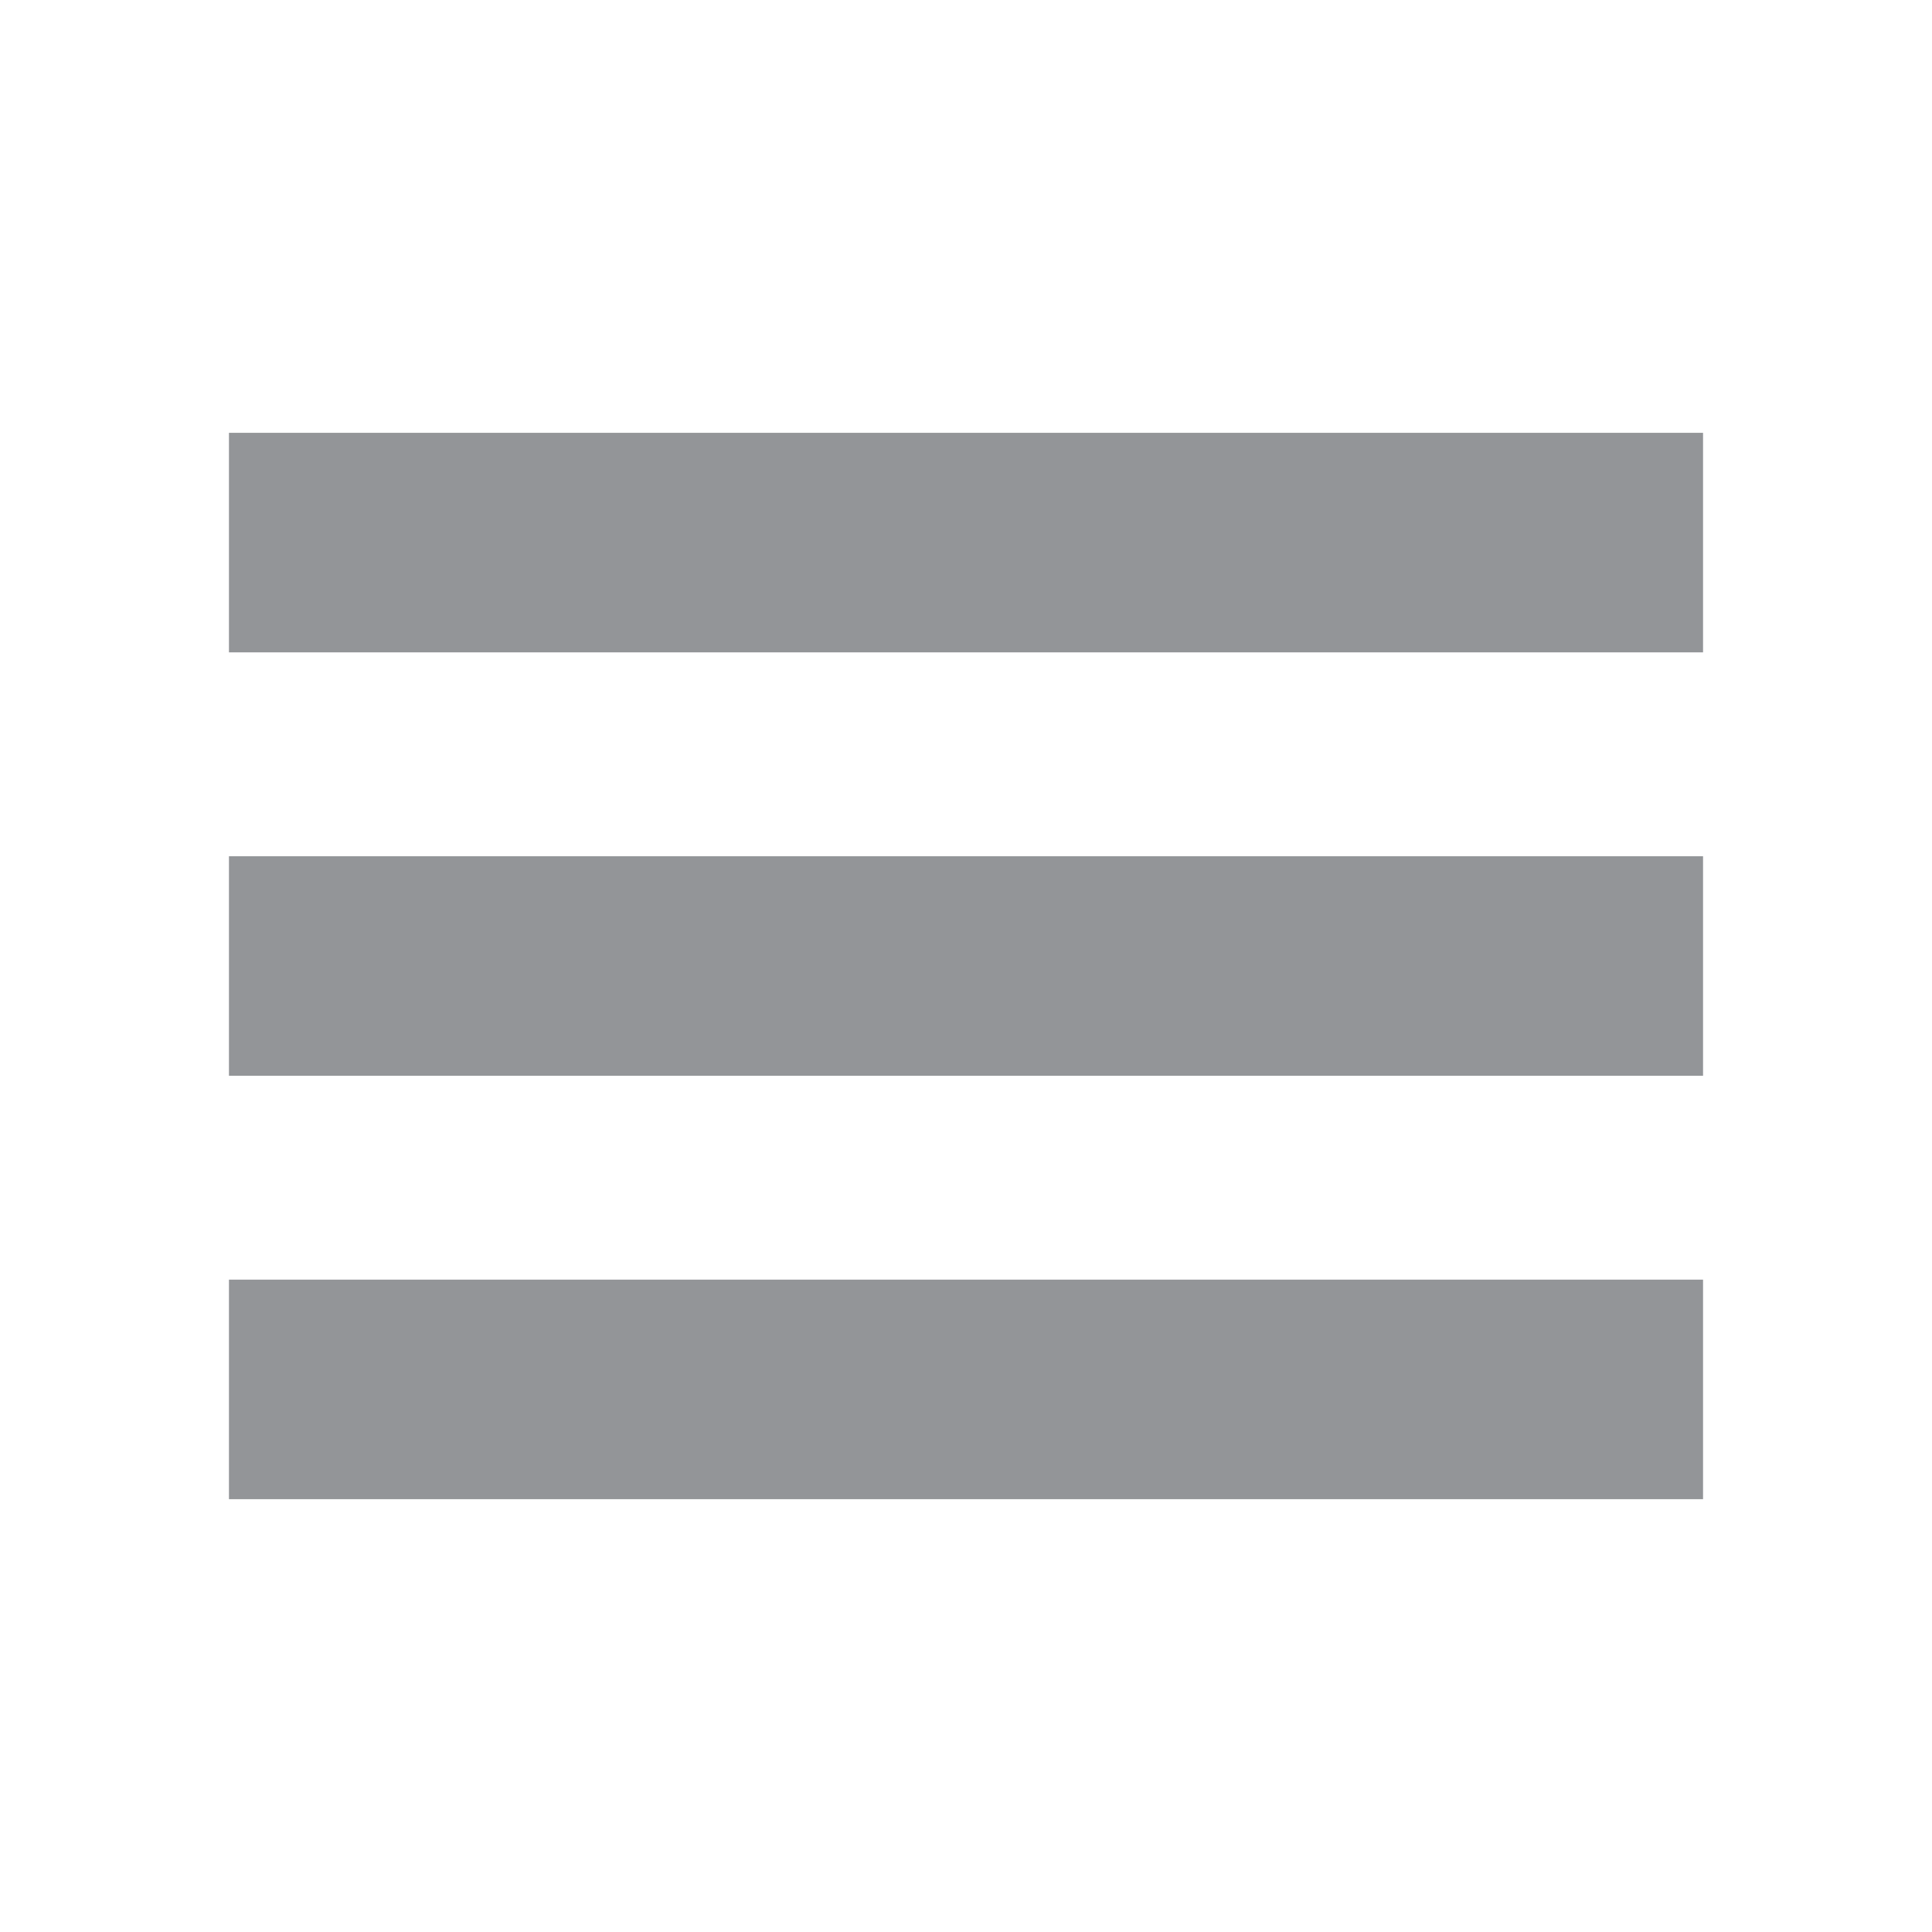
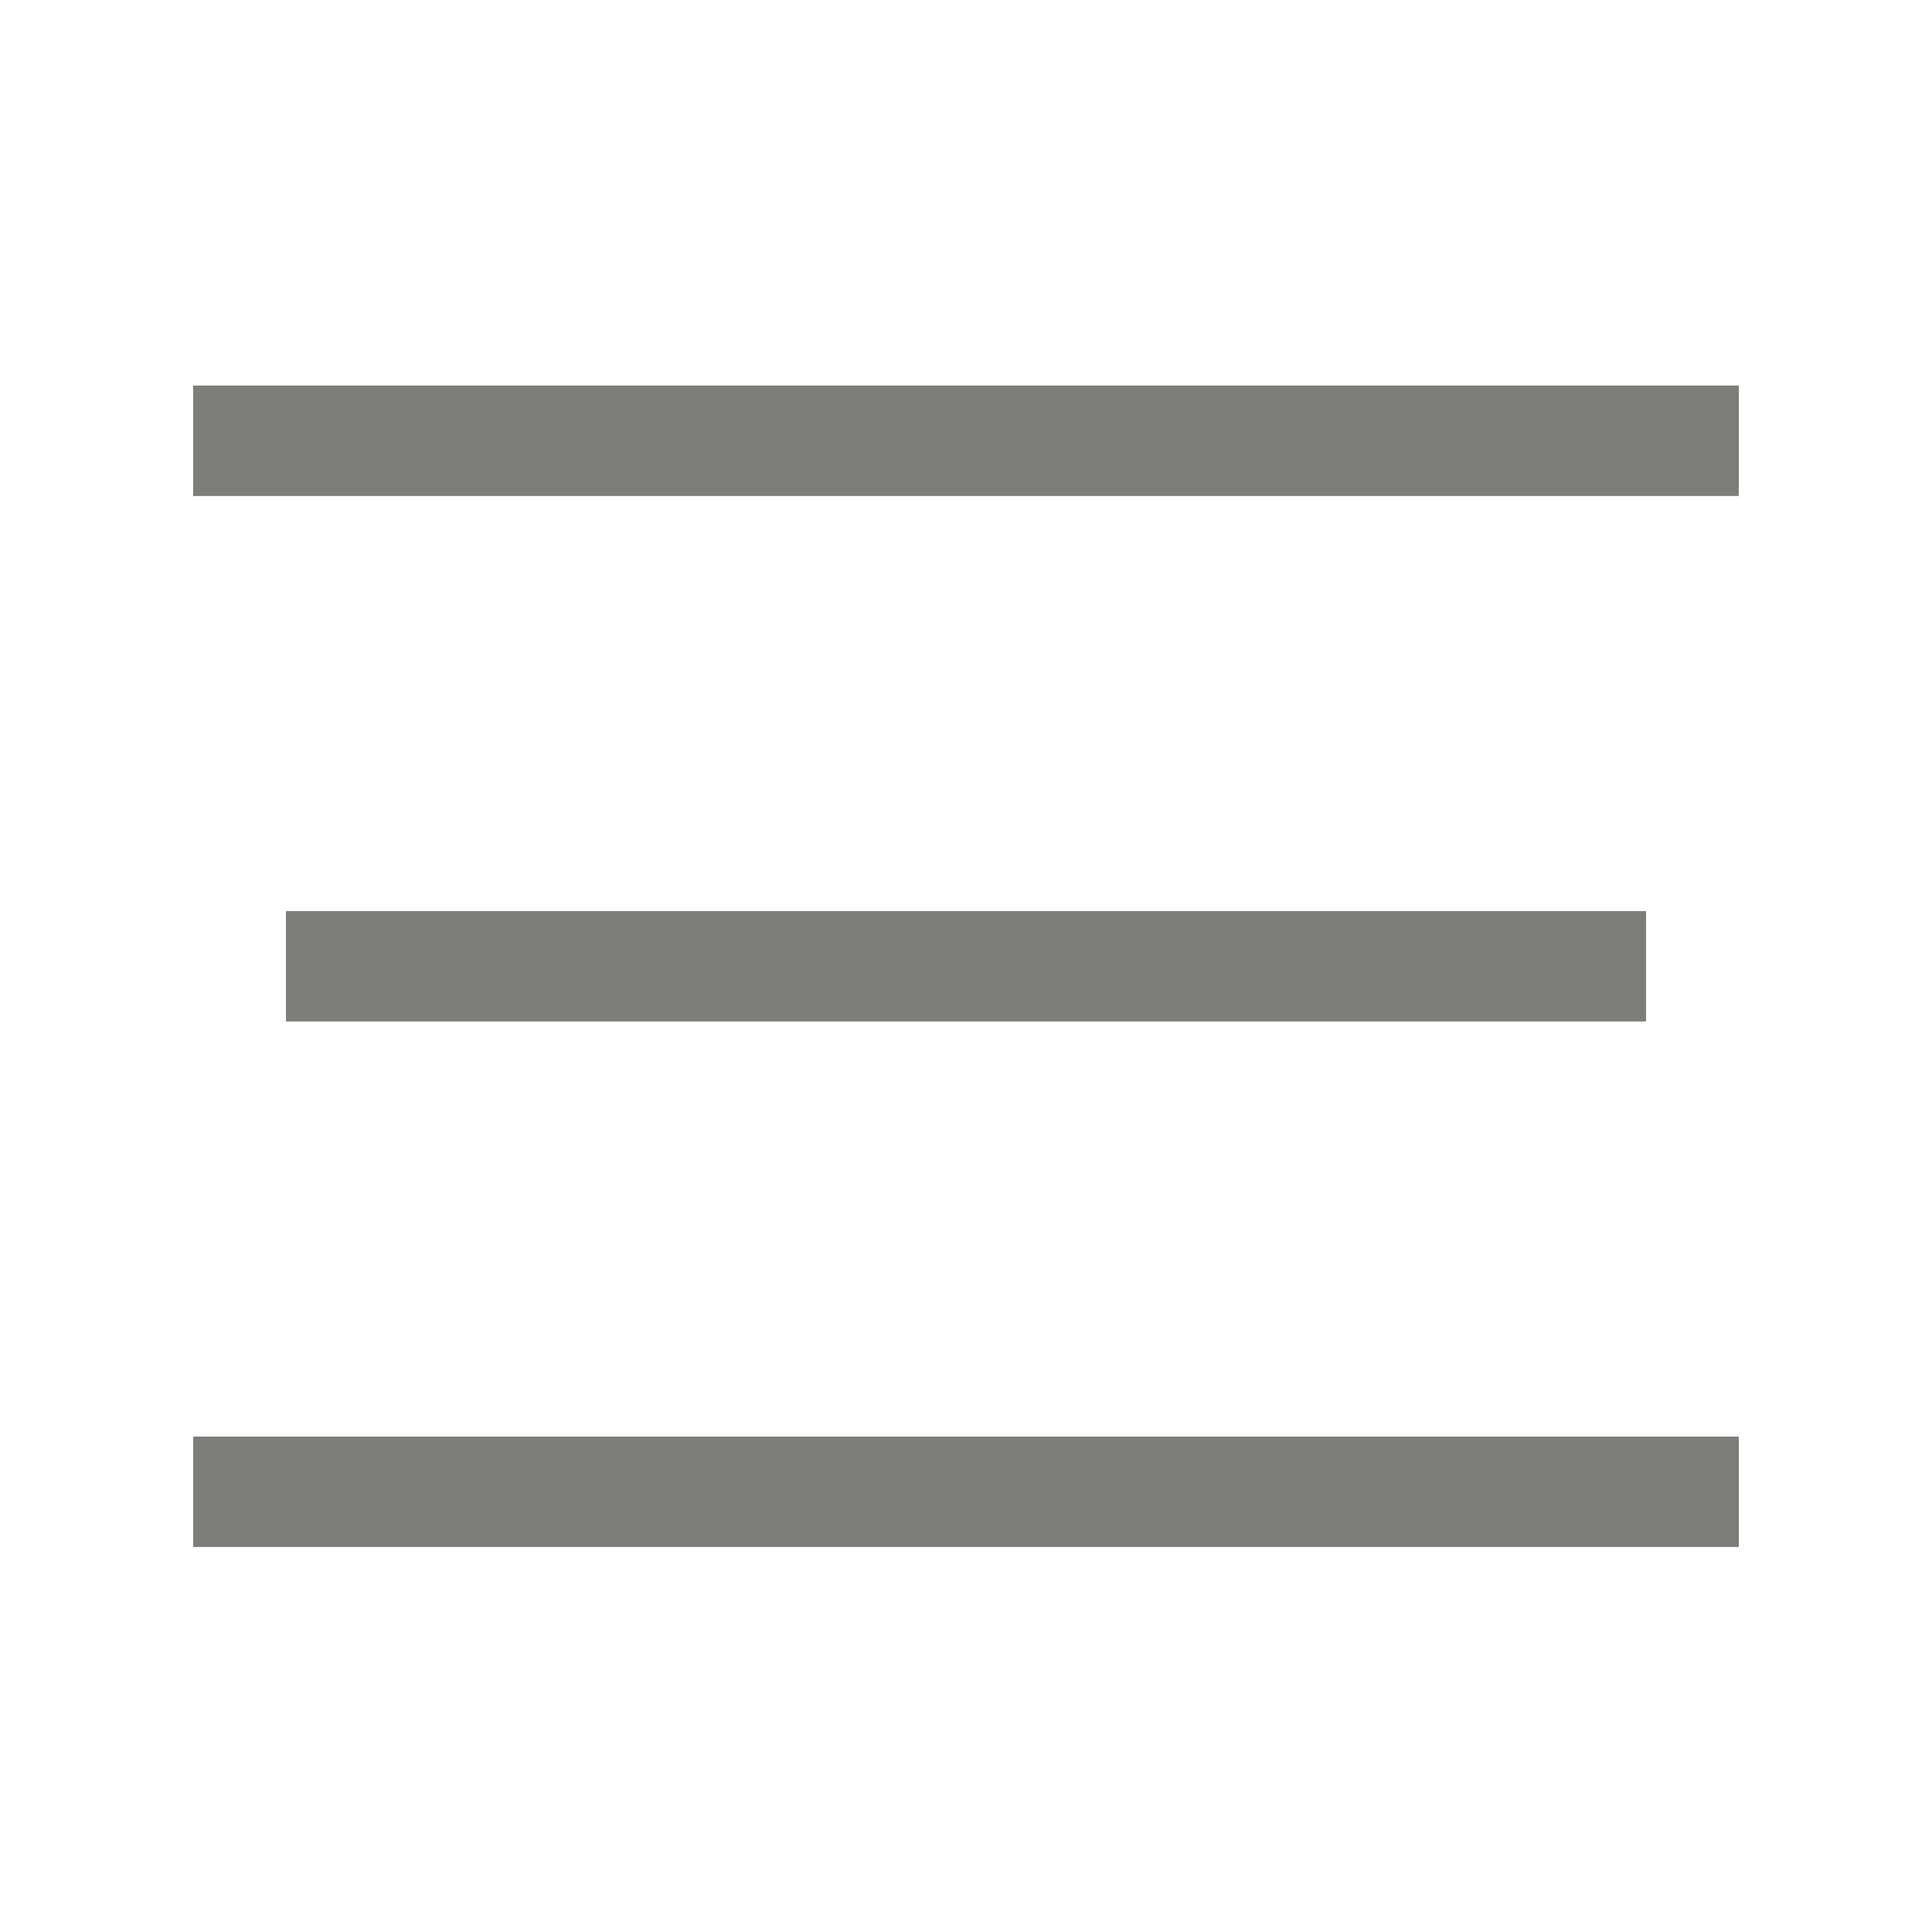
- <svg xmlns="http://www.w3.org/2000/svg" version="1.1" id="Layer_1" x="0px" y="0px" viewBox="0 0 61.6 61.6" style="enable-background:new 0 0 61.6 61.6;" xml:space="preserve">
+ <svg xmlns="http://www.w3.org/2000/svg" version="1.1" id="Layer_1" x="0px" y="0px" viewBox="0 0 70 70" style="enable-background:new 0 0 70 70;" xml:space="preserve">
  <style type="text/css">
- 	.st0{fill:#939598;}
+ 	.st0{opacity:0;fill:#F2F2F2;}
+ 	.st1{display:none;}
+ 	.st2{display:inline;}
+ 	.st3{fill:none;stroke:#7D7D7A;stroke-width:4;stroke-linecap:round;stroke-linejoin:round;stroke-miterlimit:10;}
+ 	.st4{fill:none;stroke:#7D7D7A;stroke-width:4;stroke-linejoin:round;stroke-miterlimit:10;}
</style>
-   <g>
-     <rect x="7.3" y="13.8" class="st0" width="47" height="7" />
-     <rect x="7.3" y="27.3" class="st0" width="47" height="7" />
-     <rect x="7.3" y="40.8" class="st0" width="47" height="7" />
+   <rect x="-0.03" y="-0.03" class="st0" width="70" height="70" />
+   <g class="st1">
+     <g class="st2">
+       <line class="st3" x1="65.43" y1="35.14" x2="7.28" y2="35.14" />
+       <polyline class="st3" points="27.57,61.77 5.1,35.14 27.57,8.51   " />
+     </g>
  </g>
+   <line class="st4" x1="59.64" y1="35.01" x2="10.36" y2="35.01" />
+   <line class="st4" x1="63" y1="15.97" x2="7" y2="15.97" />
+   <line class="st4" x1="63" y1="54.05" x2="7" y2="54.05" />
</svg>
